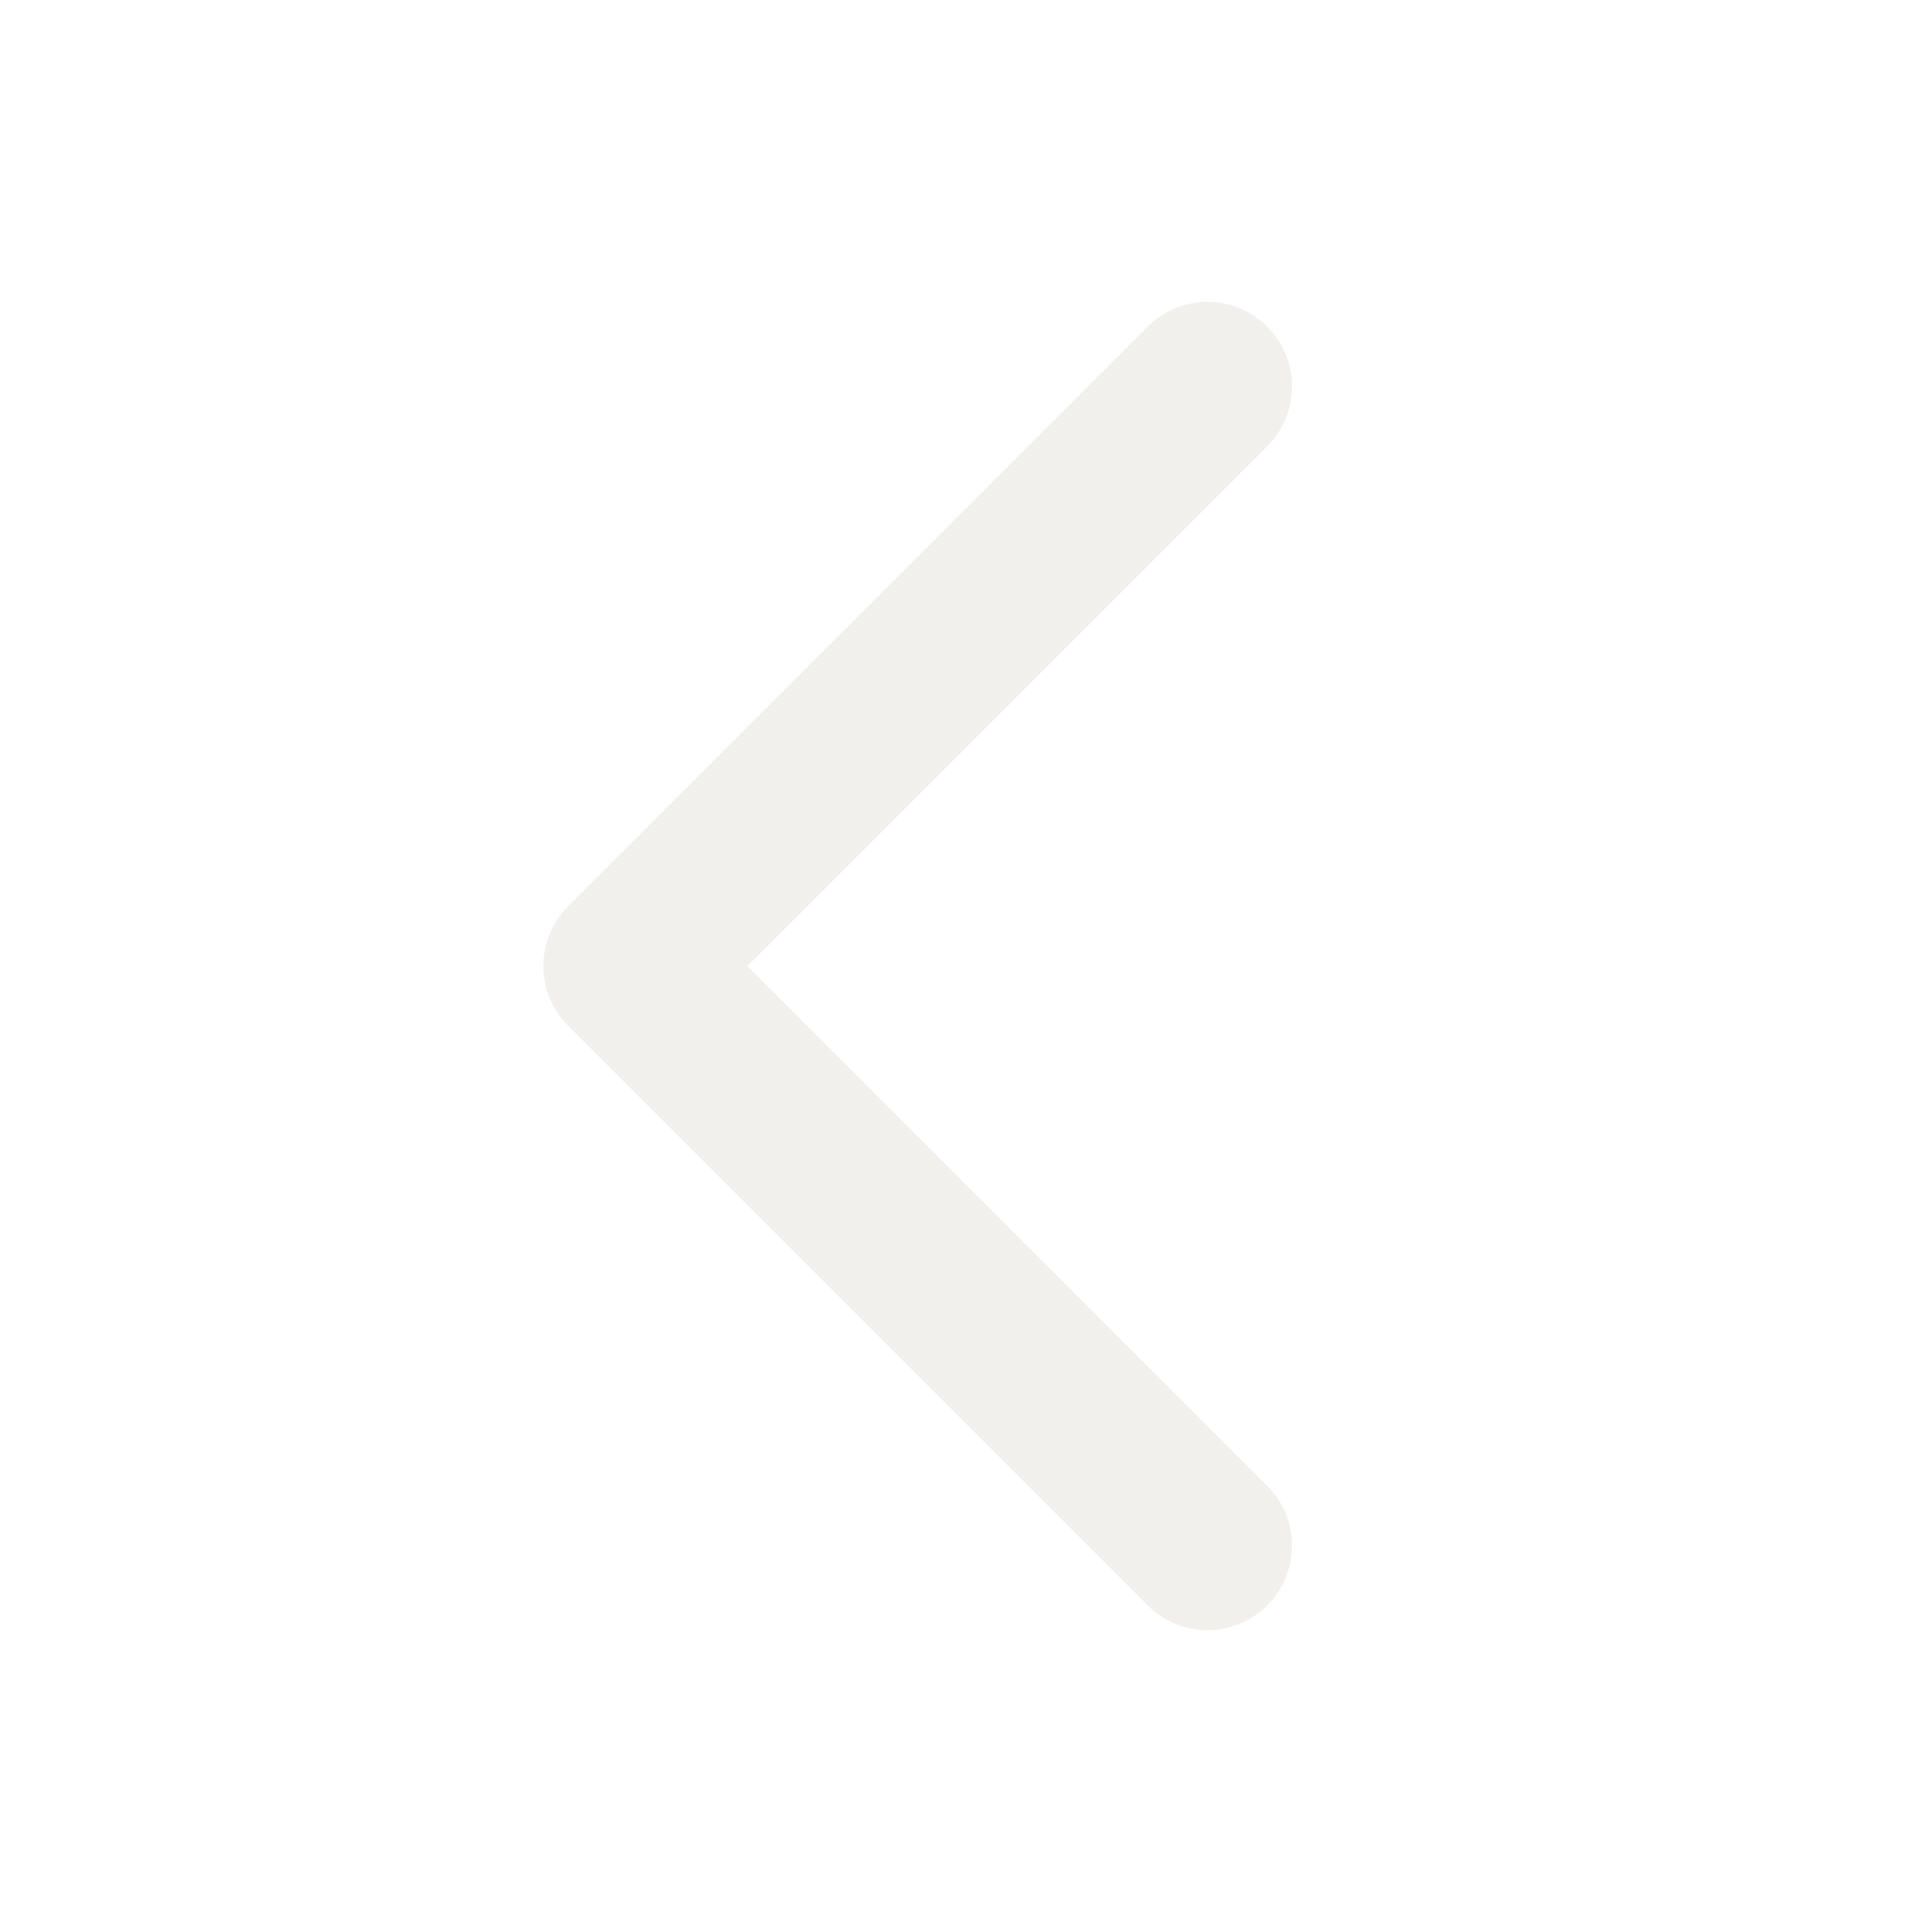
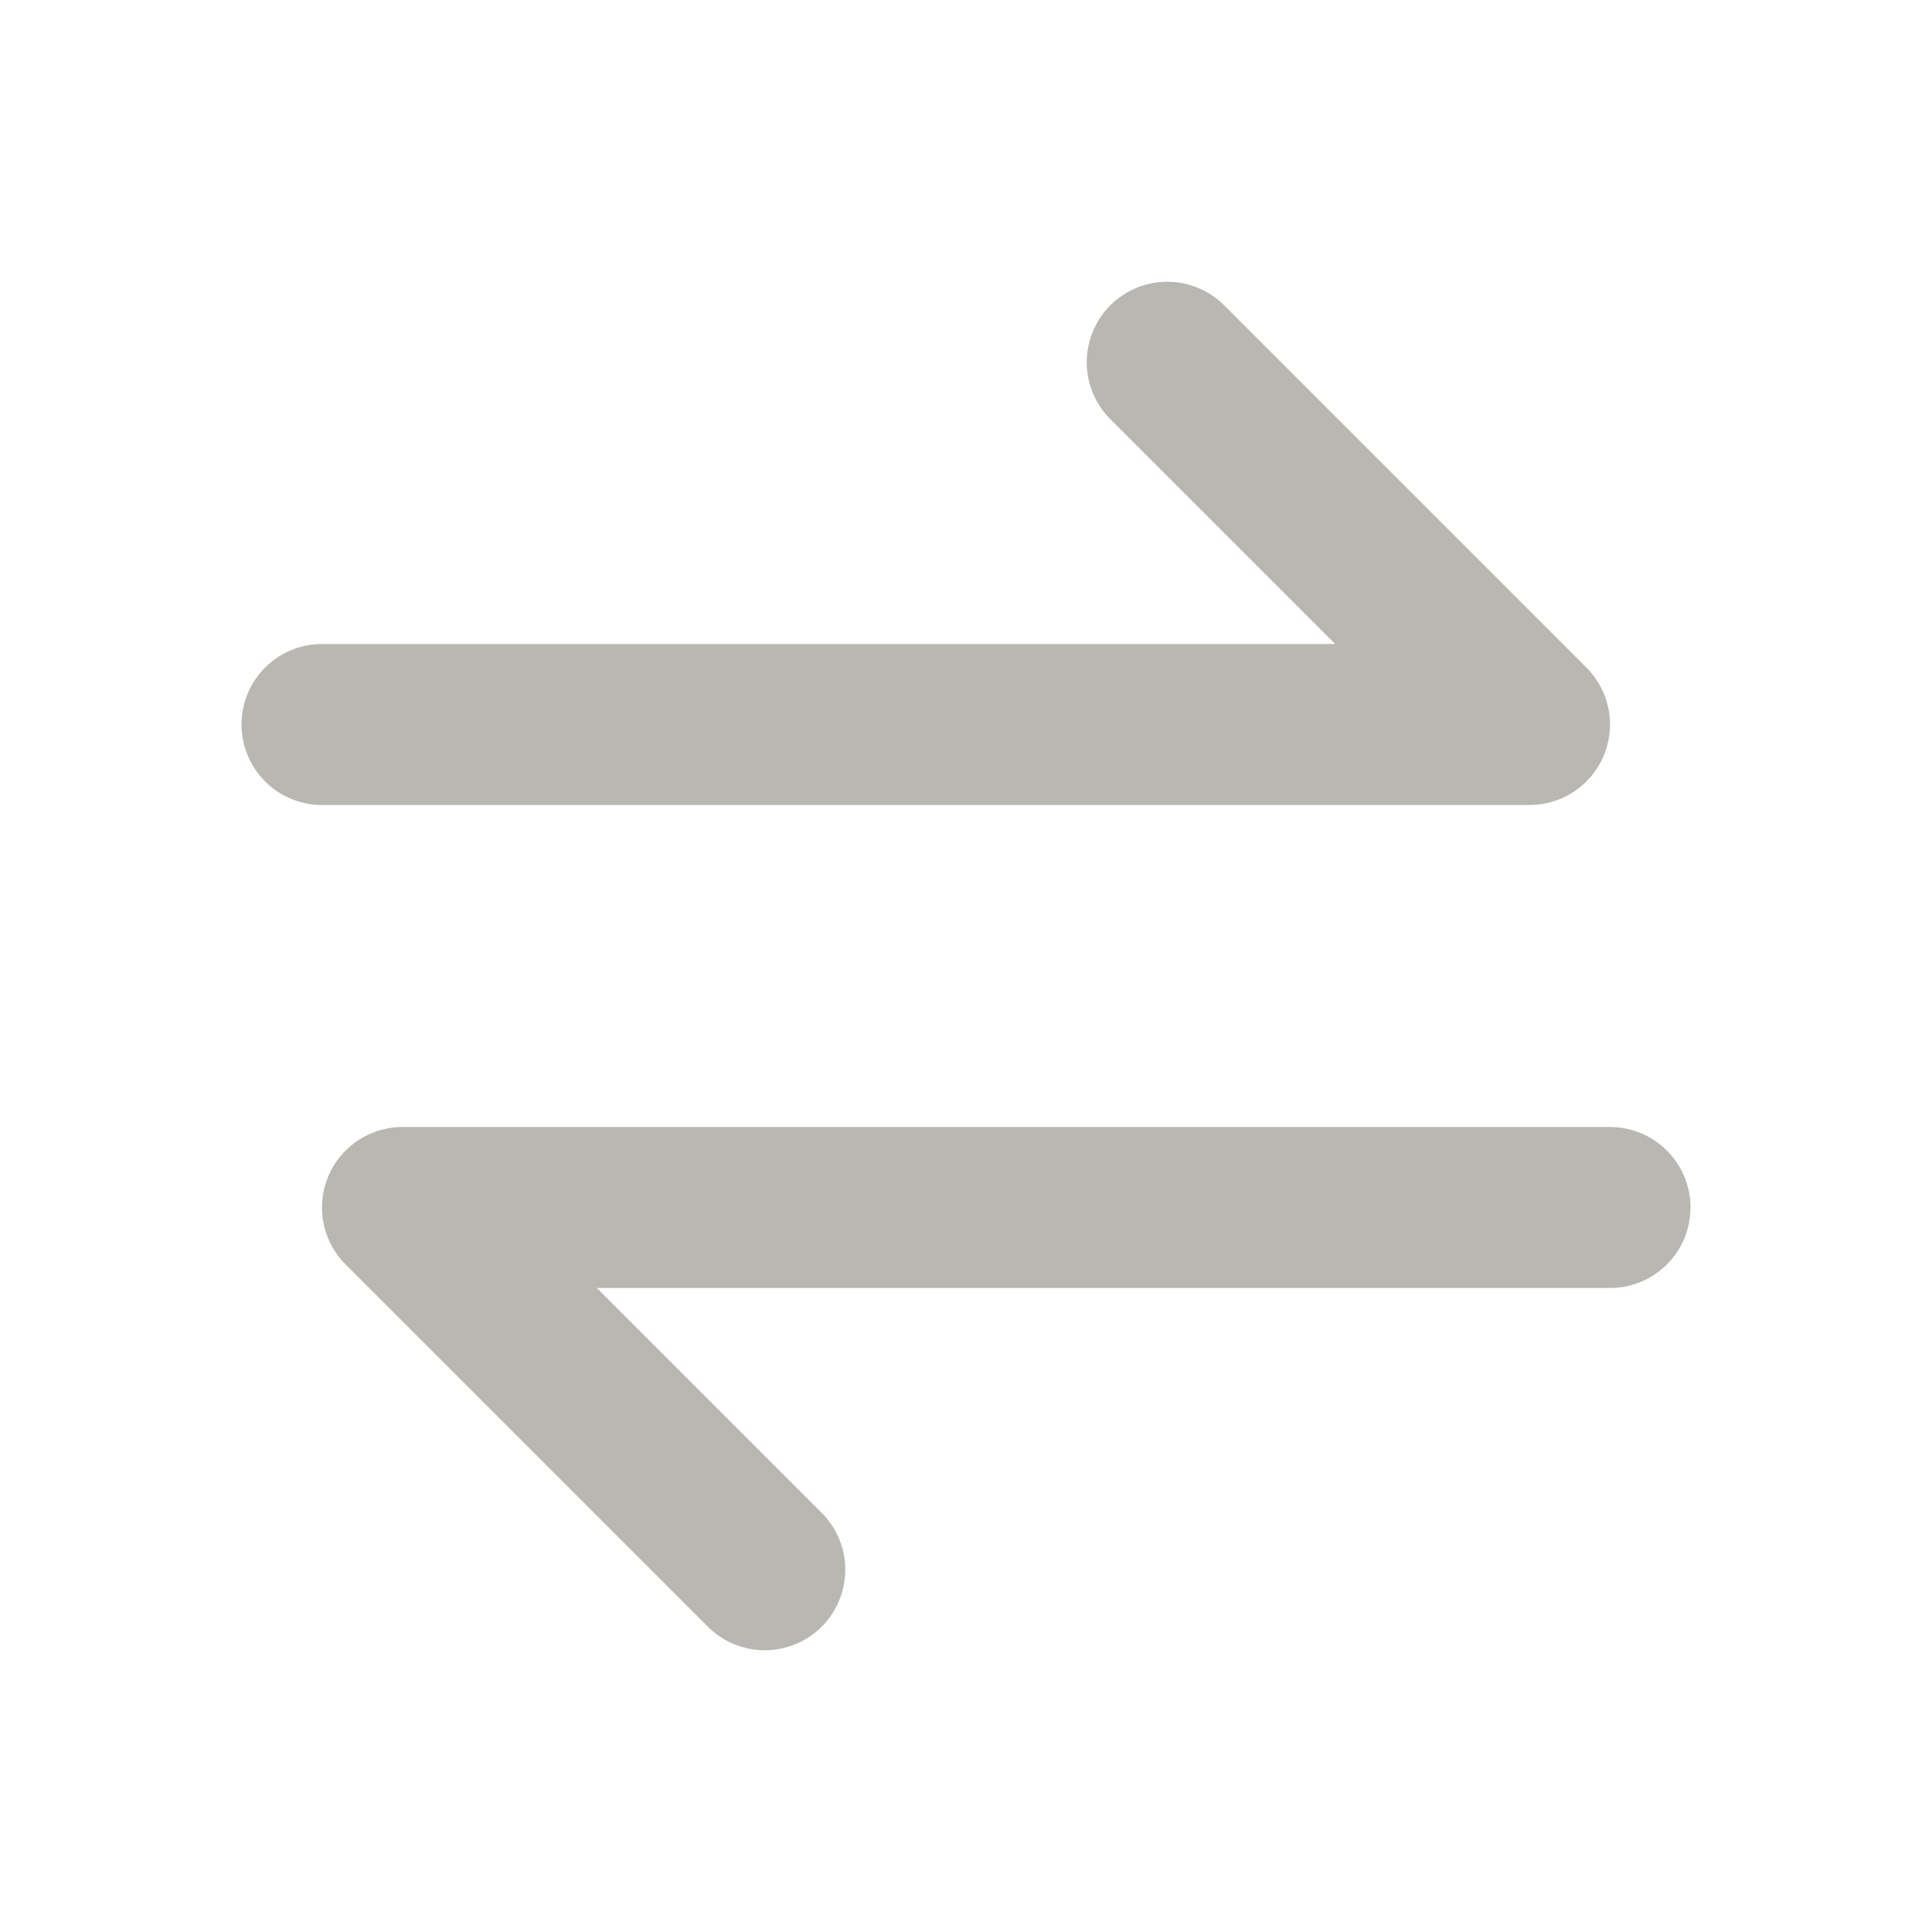
- <svg xmlns="http://www.w3.org/2000/svg" version="1.1" x="0px" y="0px" width="36px" height="36px" viewBox="0 0 80 80" xml:space="preserve">
-   <path fill="none" stroke="#F2F0EC" stroke-width="7" stroke-linecap="round" stroke-linejoin="round" d="M50 16 L26 40 L50 64" />
+ <svg xmlns="http://www.w3.org/2000/svg" version="1.1" x="0px" y="0px" width="36px" height="36px" viewBox="0 0 24 24" xml:space="preserve">
+   <g fill="none" stroke="#B9B7B2" stroke-width="2" stroke-linecap="round" stroke-linejoin="round">
+     <path d="M4 9 h15 L14.5 4.5" />
+     <path d="M20 15 H5 L9.5 19.5" />
+   </g>
</svg>
